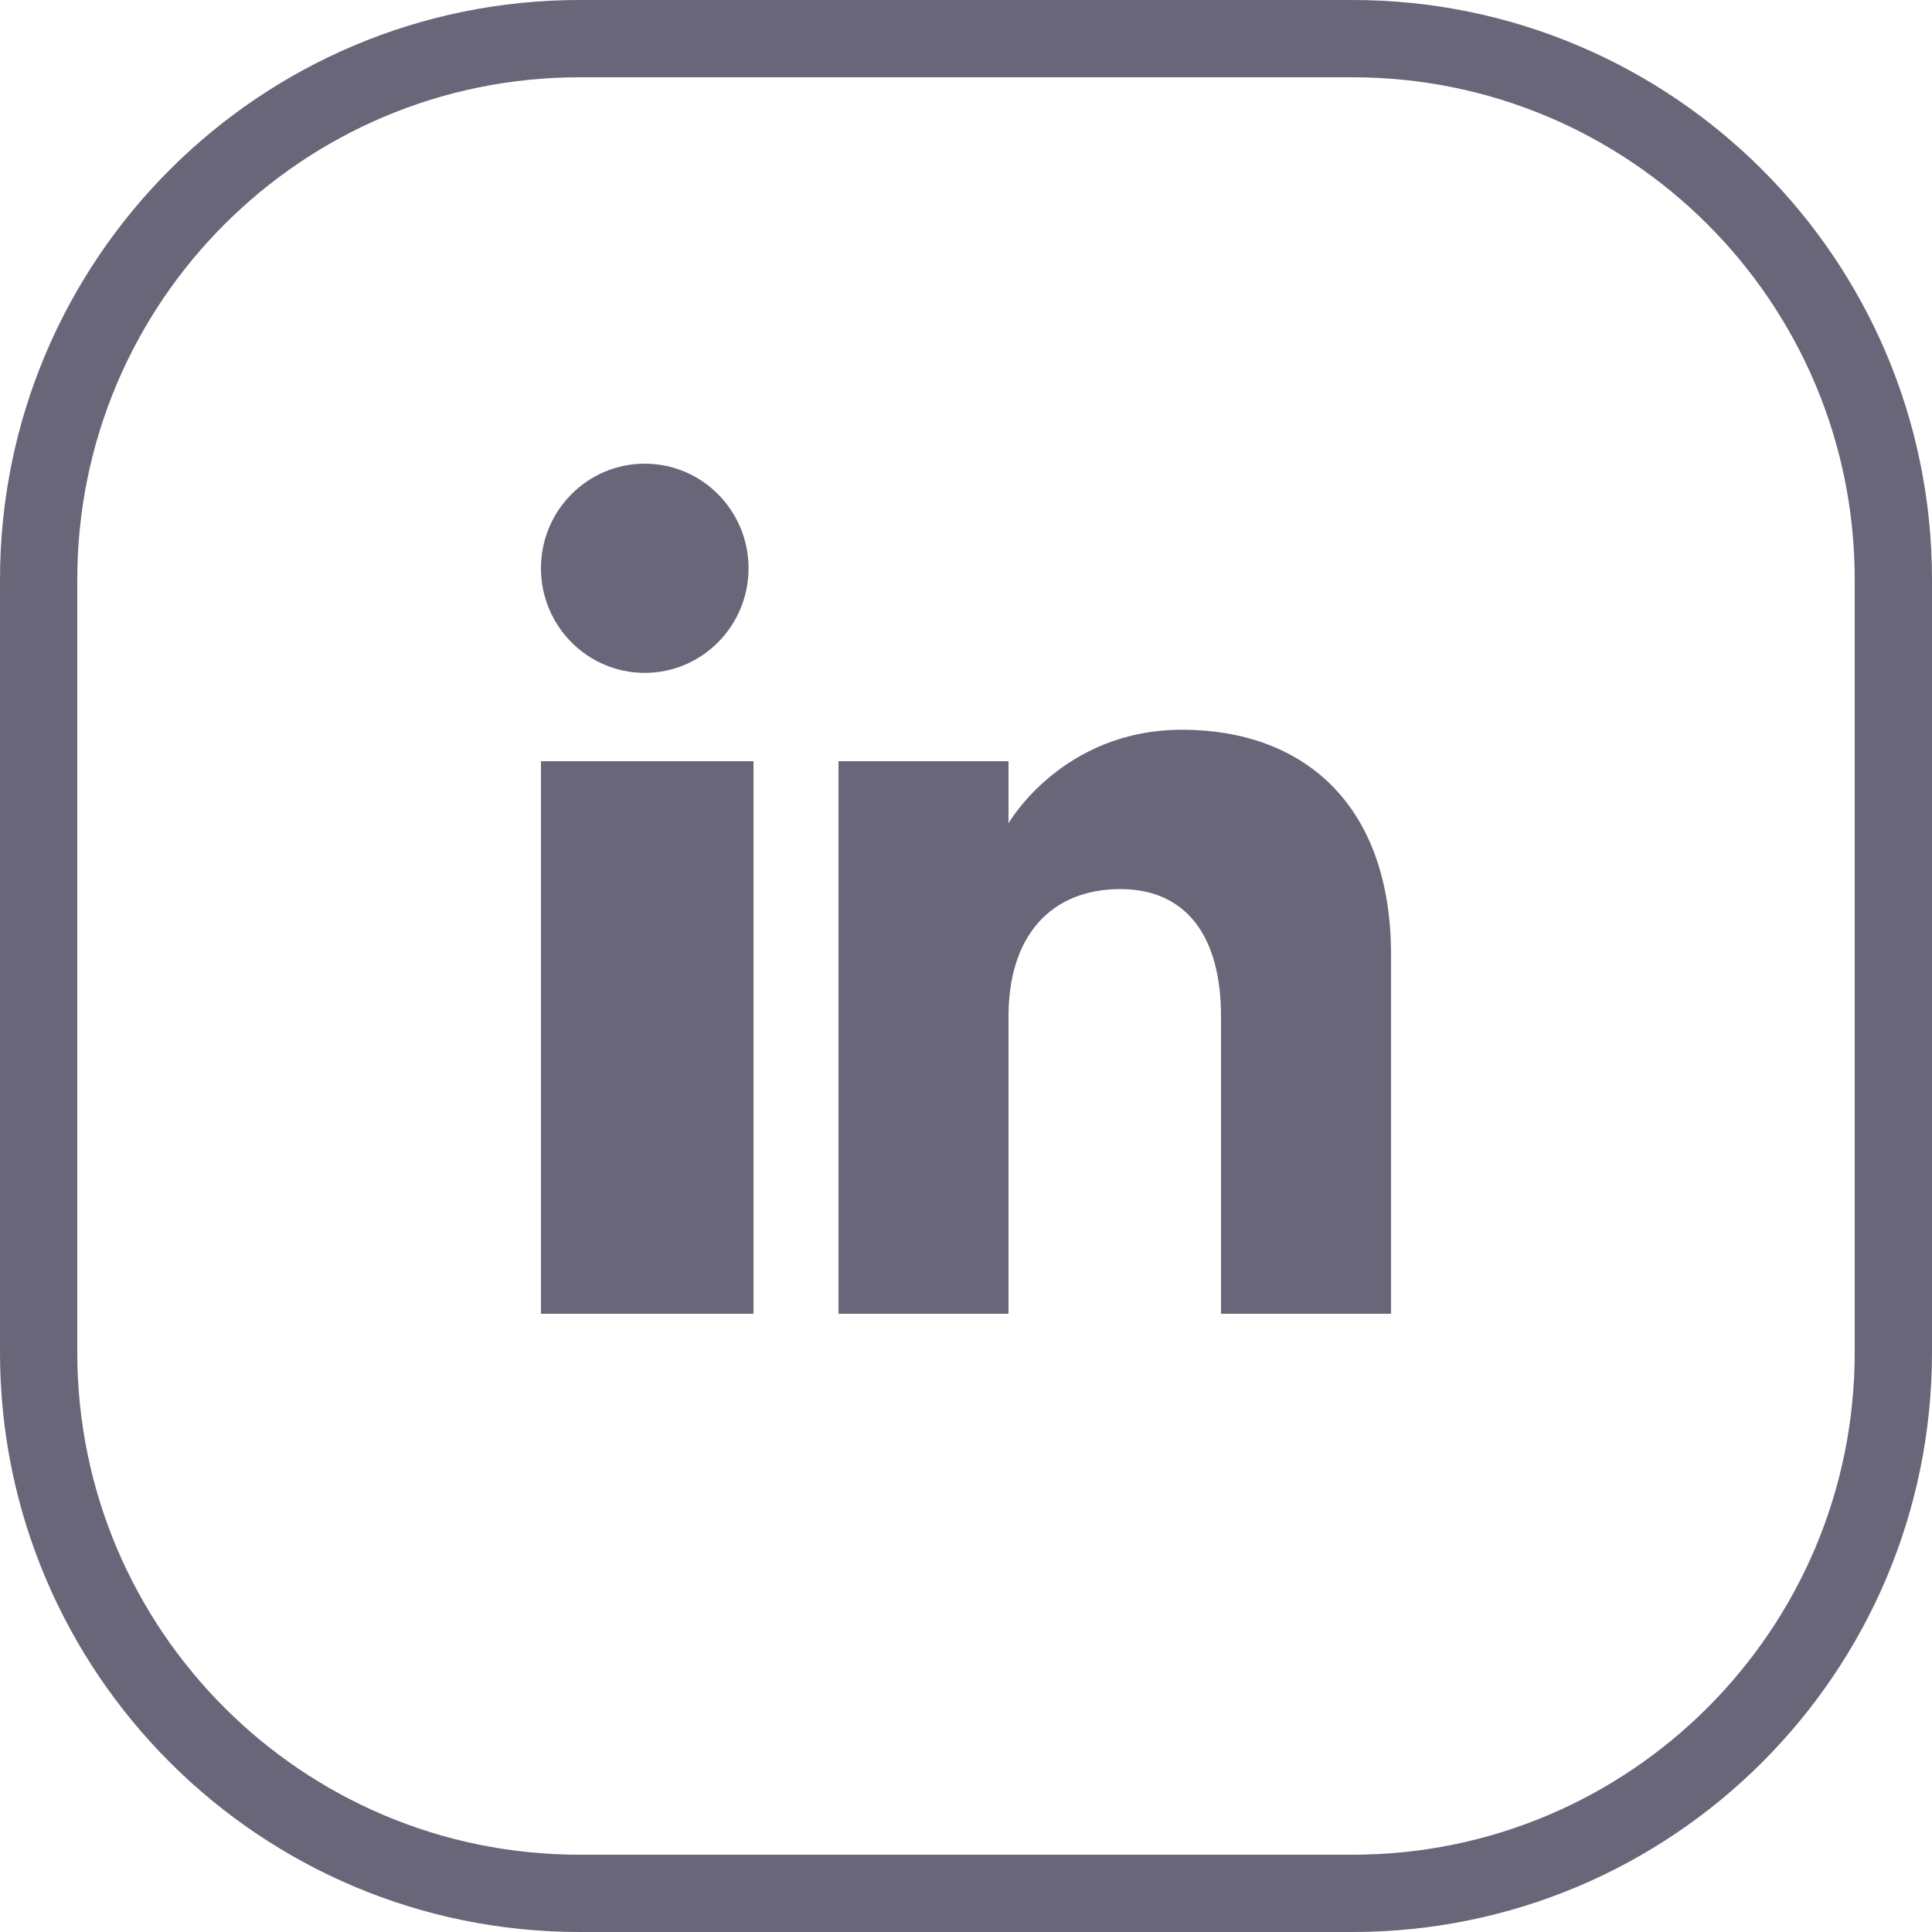
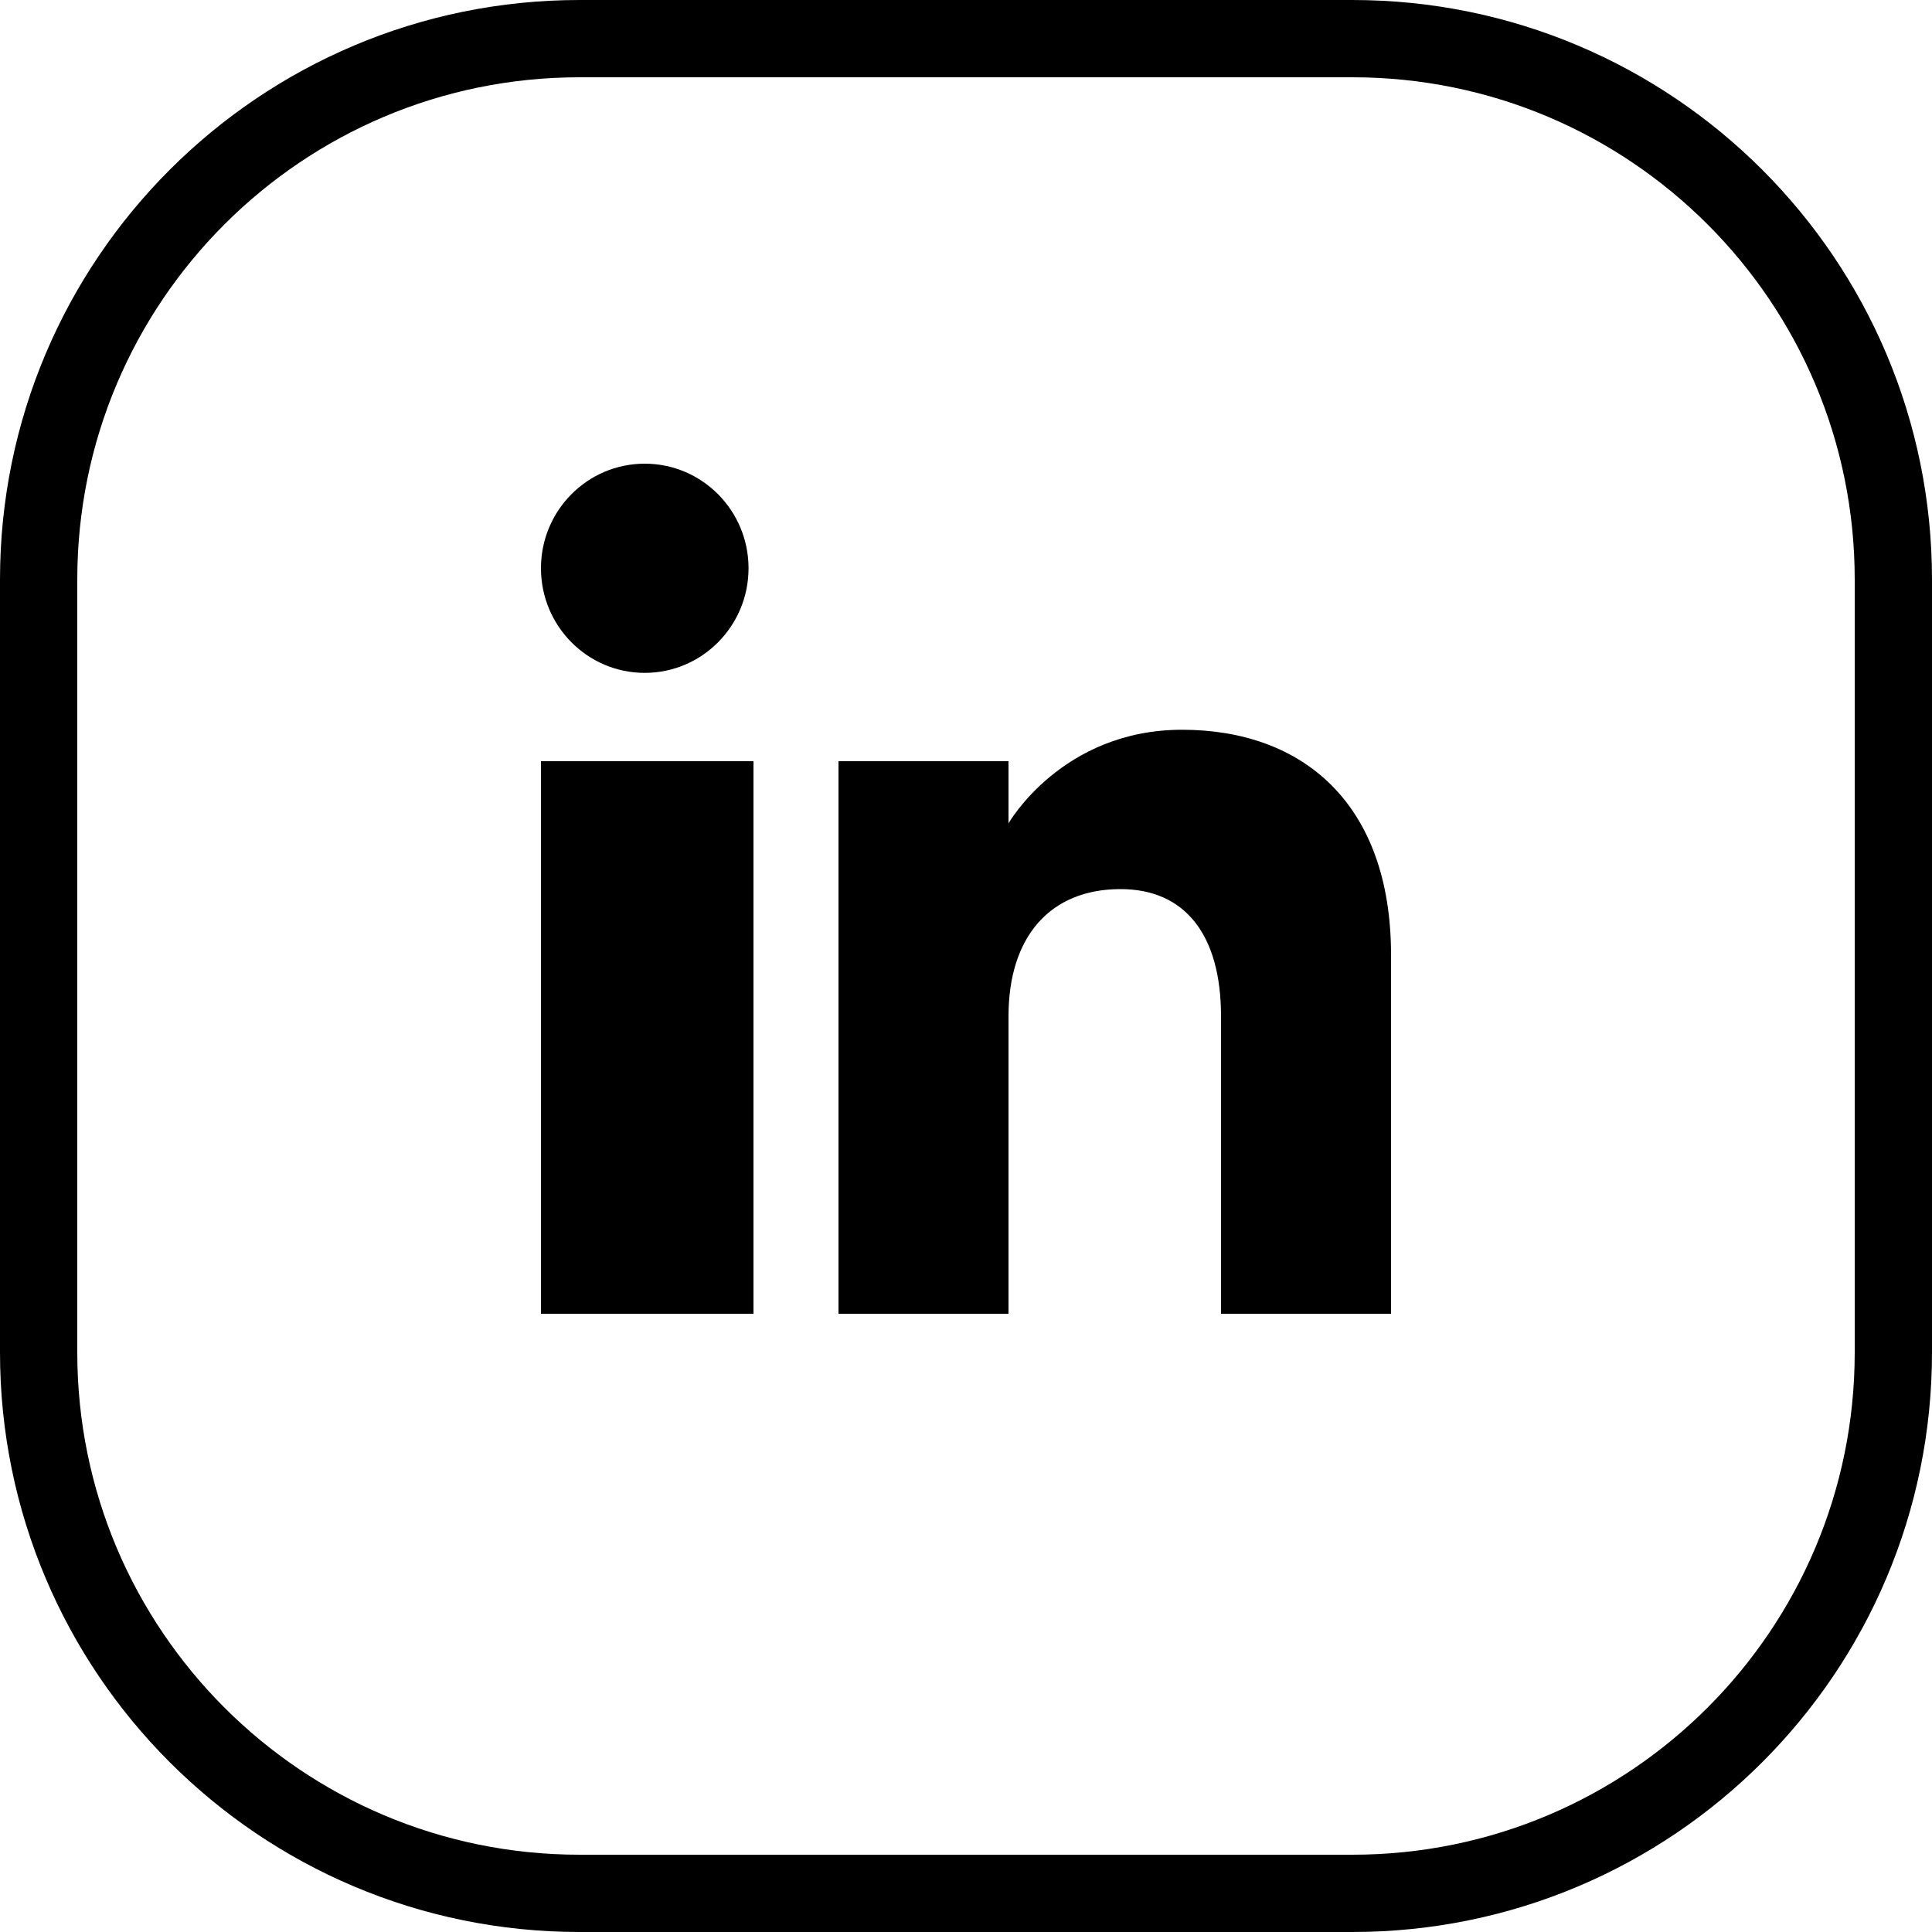
<svg xmlns="http://www.w3.org/2000/svg" width="25px" height="25px" viewBox="0 0 25 25" version="1.1">
  <g id="Project-Page" stroke="none" stroke-width="1" fill="none" fill-rule="evenodd">
    <g id="Project-Page-/-Main" transform="translate(-941, -726)">
      <g id="Block-#1-(-Head-)" transform="translate(453, 257)">
        <g id="Left-Block" transform="translate(48, 173)">
          <g id="Info-&amp;-Social" transform="translate(0, 270)">
            <g id="Social" transform="translate(2, 24)">
              <g id="LinkedIn" transform="translate(438, 2)">
-                 <path d="M18,17 L15.8,17 L15.8,13.151 C15.8,12.095 15.334,11.505 14.499,11.505 C13.59,11.505 13.05,12.119 13.05,13.151 L13.05,17 L10.85,17 L10.85,9.85 L13.05,9.85 L13.05,10.654 C13.05,10.654 13.74,9.443 15.296,9.443 C16.852,9.443 18,10.392 18,12.357 L18,17 L18,17 Z M8.343,8.707 C7.601,8.707 7,8.1 7,7.353 C7,6.606 7.601,6 8.343,6 C9.085,6 9.686,6.606 9.686,7.353 C9.686,8.1 9.085,8.707 8.343,8.707 L8.343,8.707 Z M7,17 L9.75,17 L9.75,9.85 L7,9.85 L7,17 Z" id="linkedin-[#161]" fill="#686678" />
-                 <rect id="Rectangle-5" stroke="#686678" x="0.5" y="0.5" width="24" height="24" rx="7" />
+                 <path d="M18,17 L15.8,17 L15.8,13.151 C15.8,12.095 15.334,11.505 14.499,11.505 C13.59,11.505 13.05,12.119 13.05,13.151 L13.05,17 L10.85,17 L10.85,9.85 L13.05,9.85 L13.05,10.654 C13.05,10.654 13.74,9.443 15.296,9.443 C16.852,9.443 18,10.392 18,12.357 L18,17 L18,17 Z M8.343,8.707 C7.601,8.707 7,8.1 7,7.353 C7,6.606 7.601,6 8.343,6 C9.085,6 9.686,6.606 9.686,7.353 C9.686,8.1 9.085,8.707 8.343,8.707 L8.343,8.707 Z M7,17 L9.75,17 L9.75,9.85 L7,9.85 L7,17 Z" id="linkedin-[#161]" fill="currentColor" />
+                 <rect id="Rectangle-5" stroke="currentColor" x="0.5" y="0.5" width="24" height="24" rx="7" />
              </g>
            </g>
          </g>
        </g>
      </g>
    </g>
  </g>
</svg>
